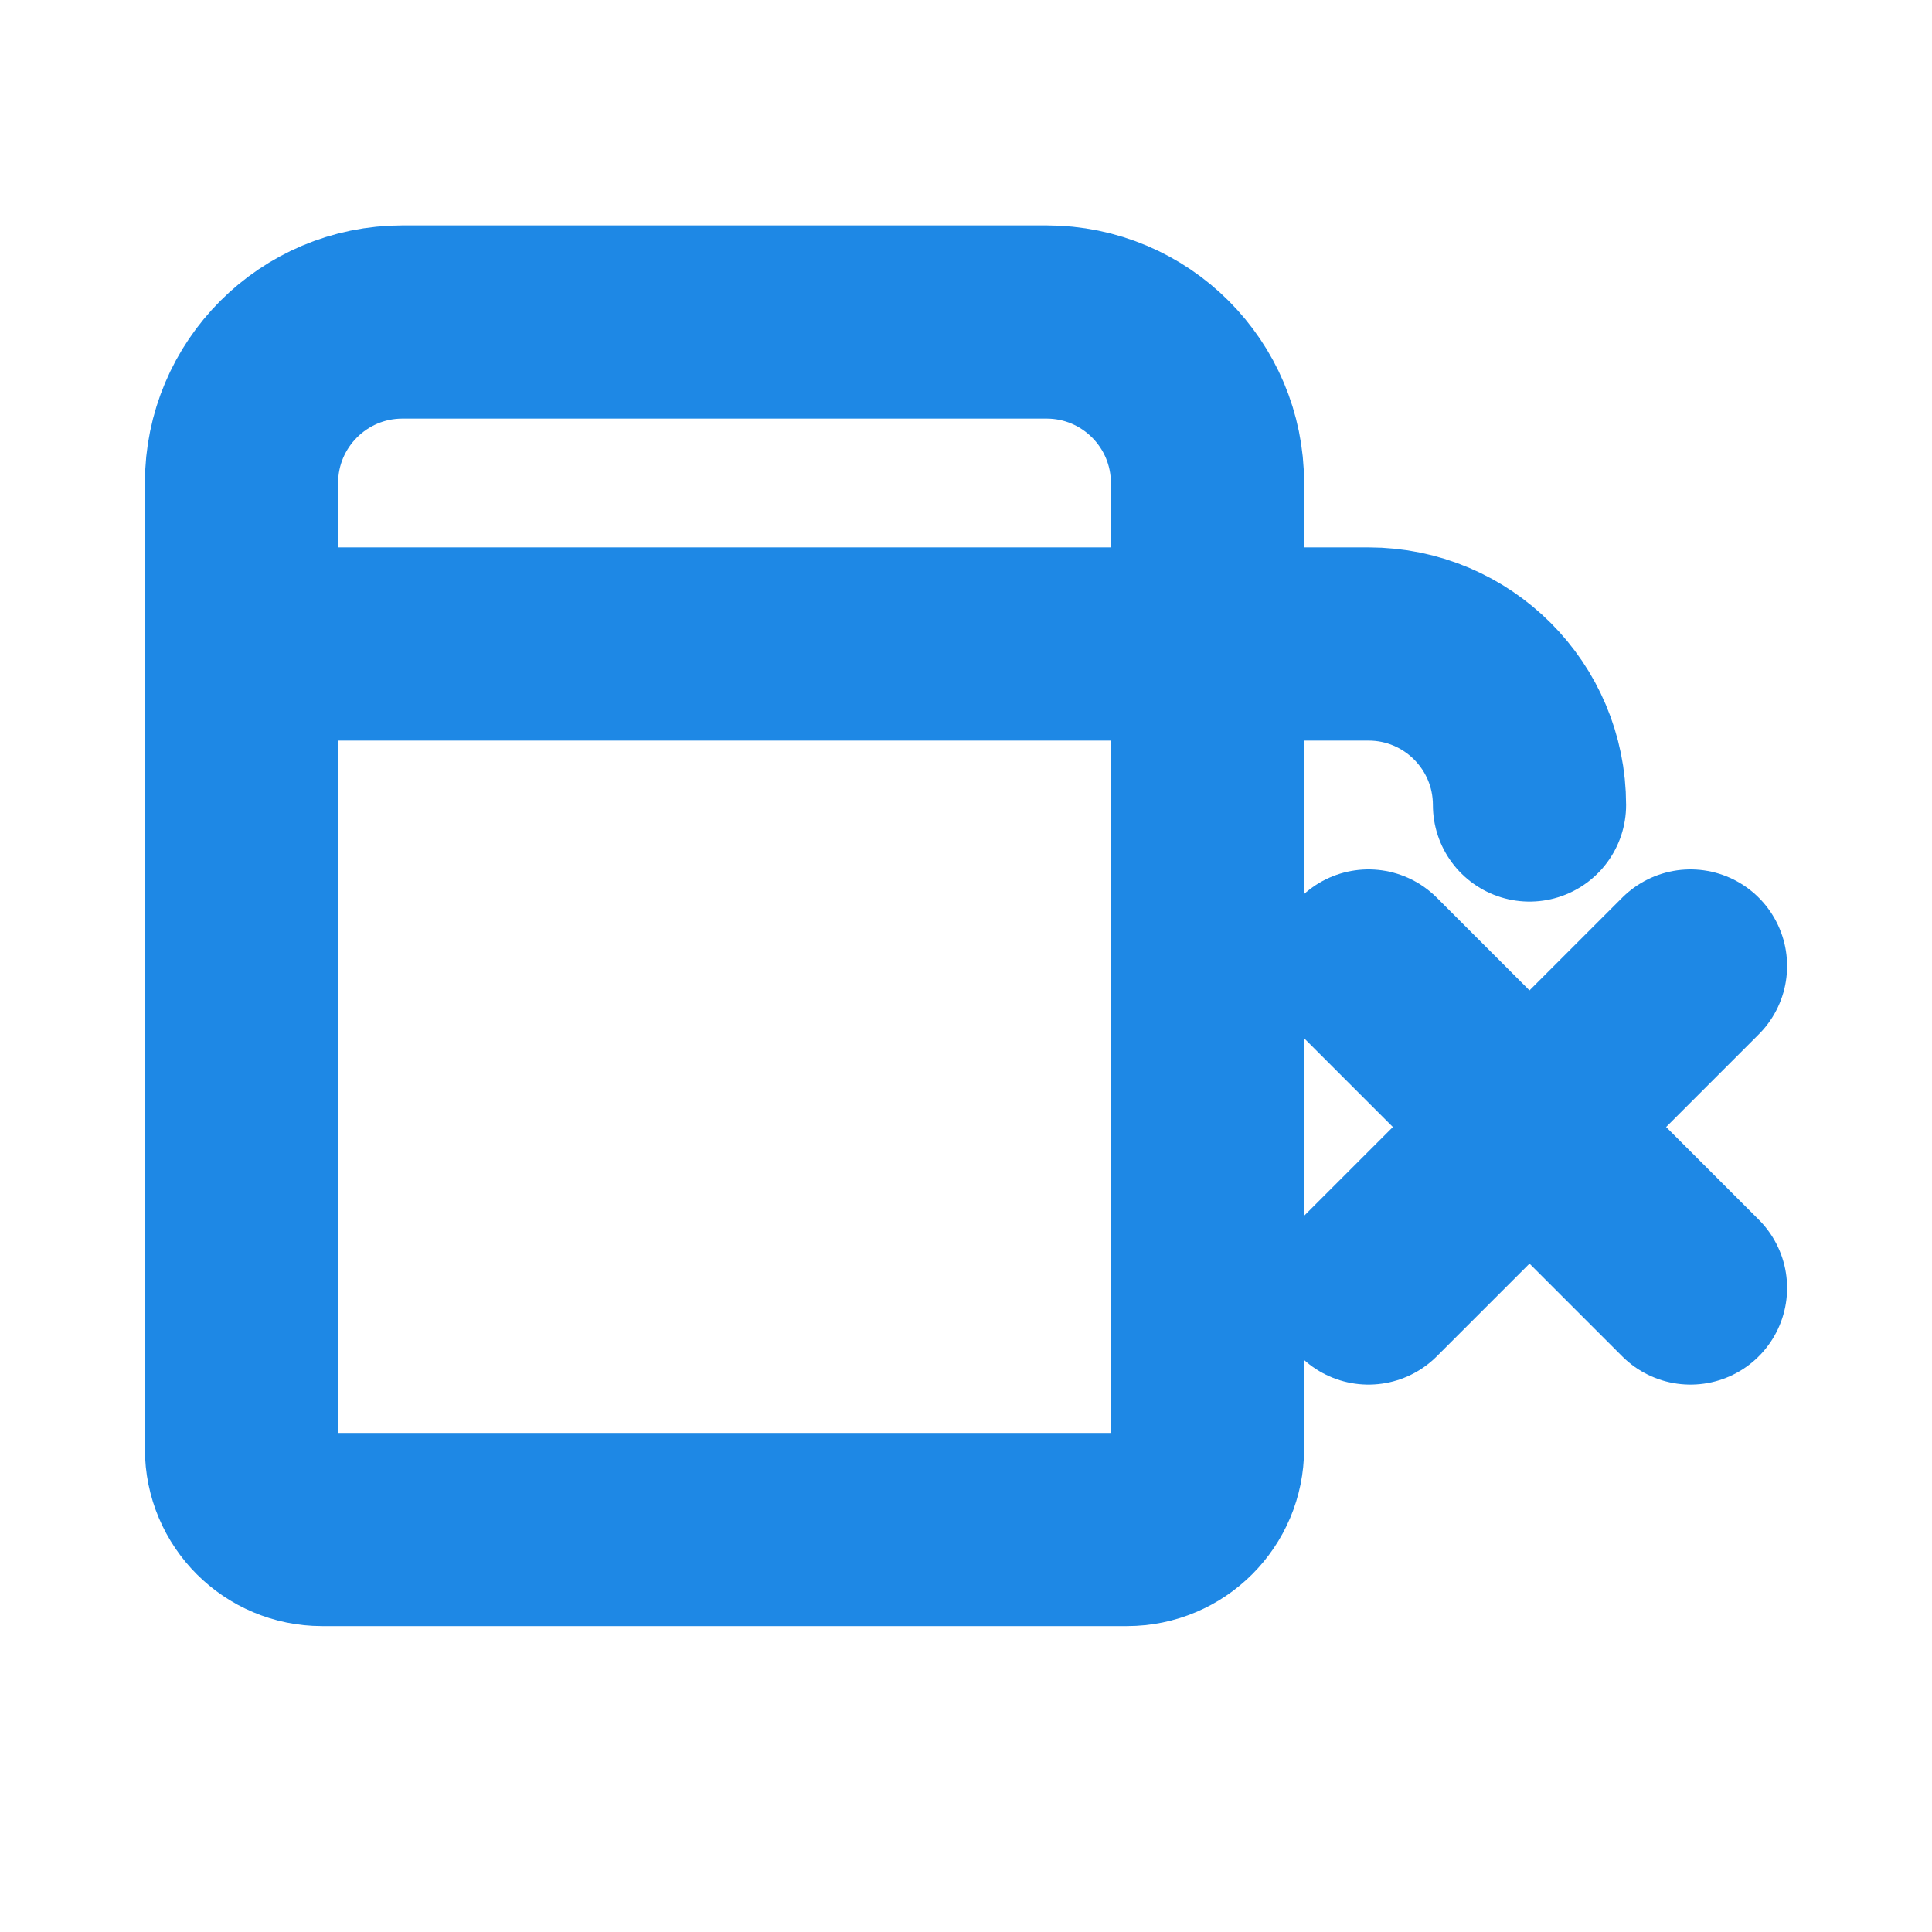
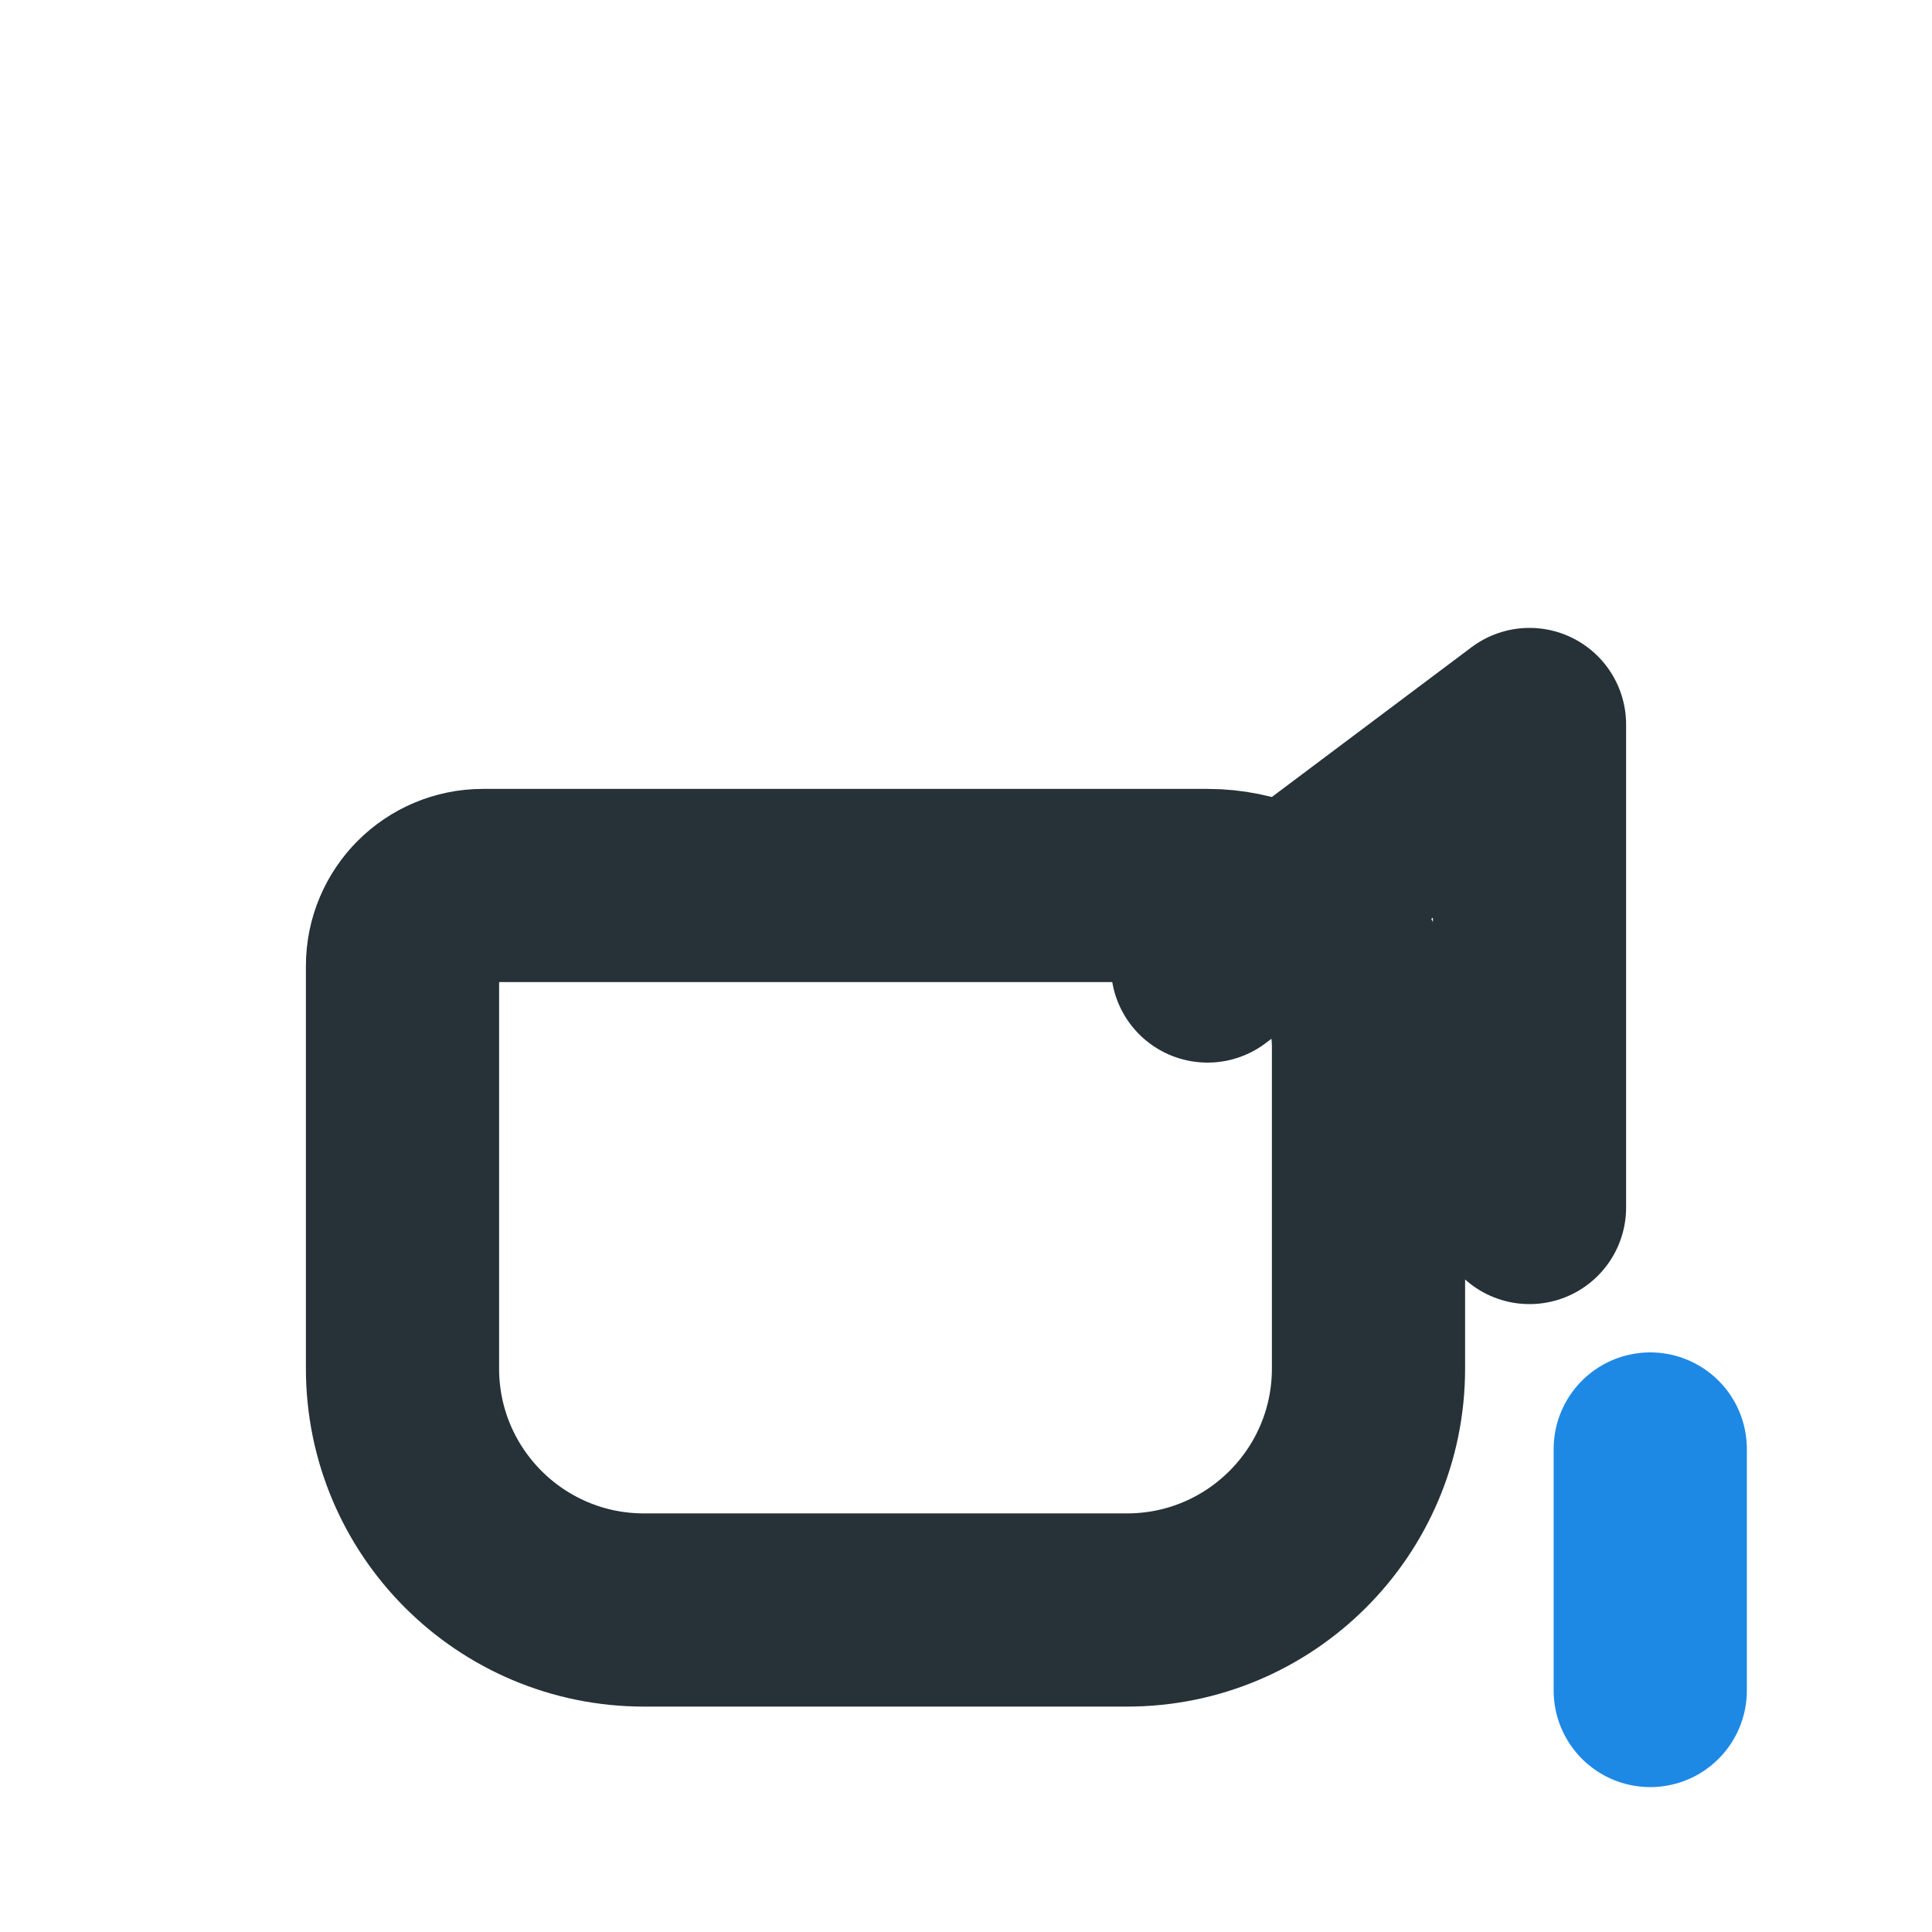
<svg xmlns="http://www.w3.org/2000/svg" width="16" height="16" viewBox="0 0 24 24" fill="none" stroke-linecap="round" stroke-linejoin="round">
-   <path d="M3 18a1 1 0 0 0 1 1h10a1 1 0 0 0 1-1V8H3z" fill="none" stroke="#1E88E5" stroke-width="2.4" data-token="water.600" />
-   <path d="M15 8h2a2 2 0 0 1 2 2v0" fill="none" stroke="#1E88E5" stroke-width="2.4" data-token="water.600" />
-   <path d="M3 8V6a2 2 0 0 1 2-2h8a2 2 0 0 1 2 2v2" fill="none" stroke="#1E88E5" stroke-width="2.4" data-token="water.600" />
-   <path d="M17 16L21 12" fill="none" stroke="#1E88E5" stroke-width="2.4" data-token="water.600" />
-   <path d="M17 12L21 16" fill="none" stroke="#1E88E5" stroke-width="2.4" data-token="water.600" />
+   <path d="M6 11h9a2 2 0 0 1 2 2v4a3 3 0 0 1-3 3H8a3 3 0 0 1-3-3v-5a1 1 0 0 1 1-1Z" fill="none" stroke="#263238" stroke-width="2.4" data-token="ink.900" />
+   <path d="M15 12l4-3v6" fill="none" stroke="#263238" stroke-width="2.4" data-token="ink.900" />
+   <path d="M20.5 18v3" fill="none" stroke="#1E88E5" stroke-width="2.4" data-token="water.600" />
</svg>
